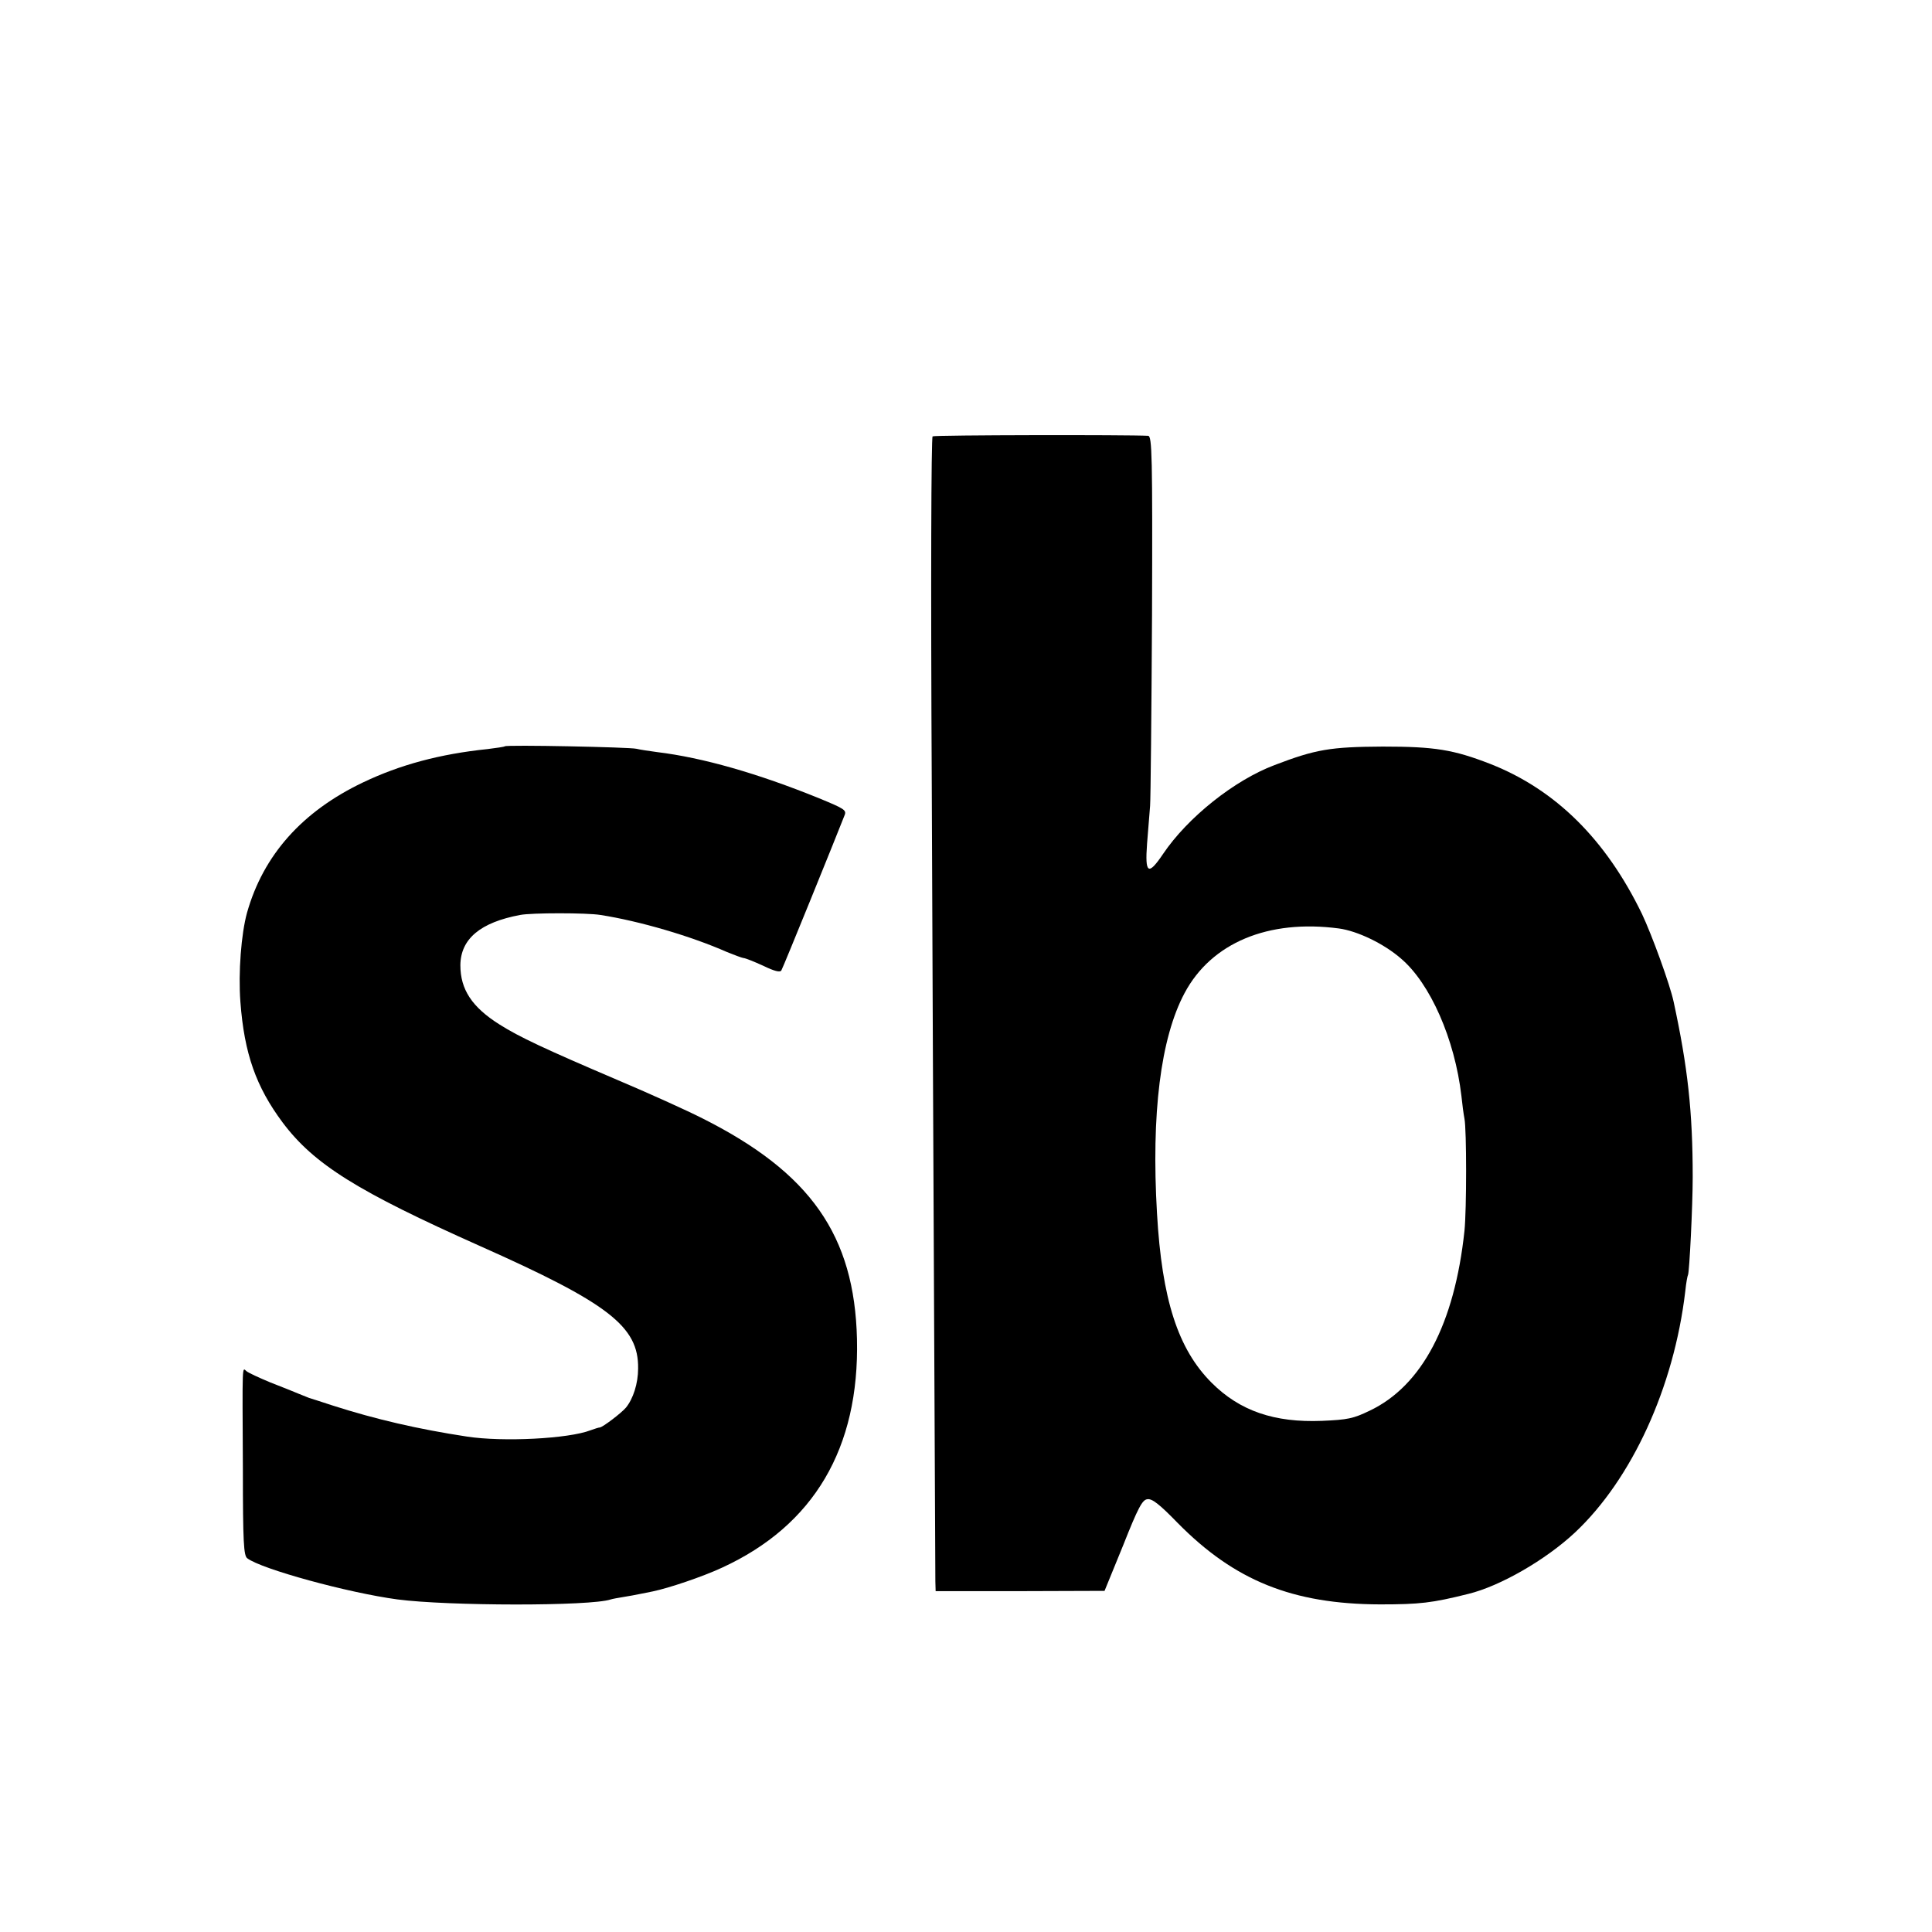
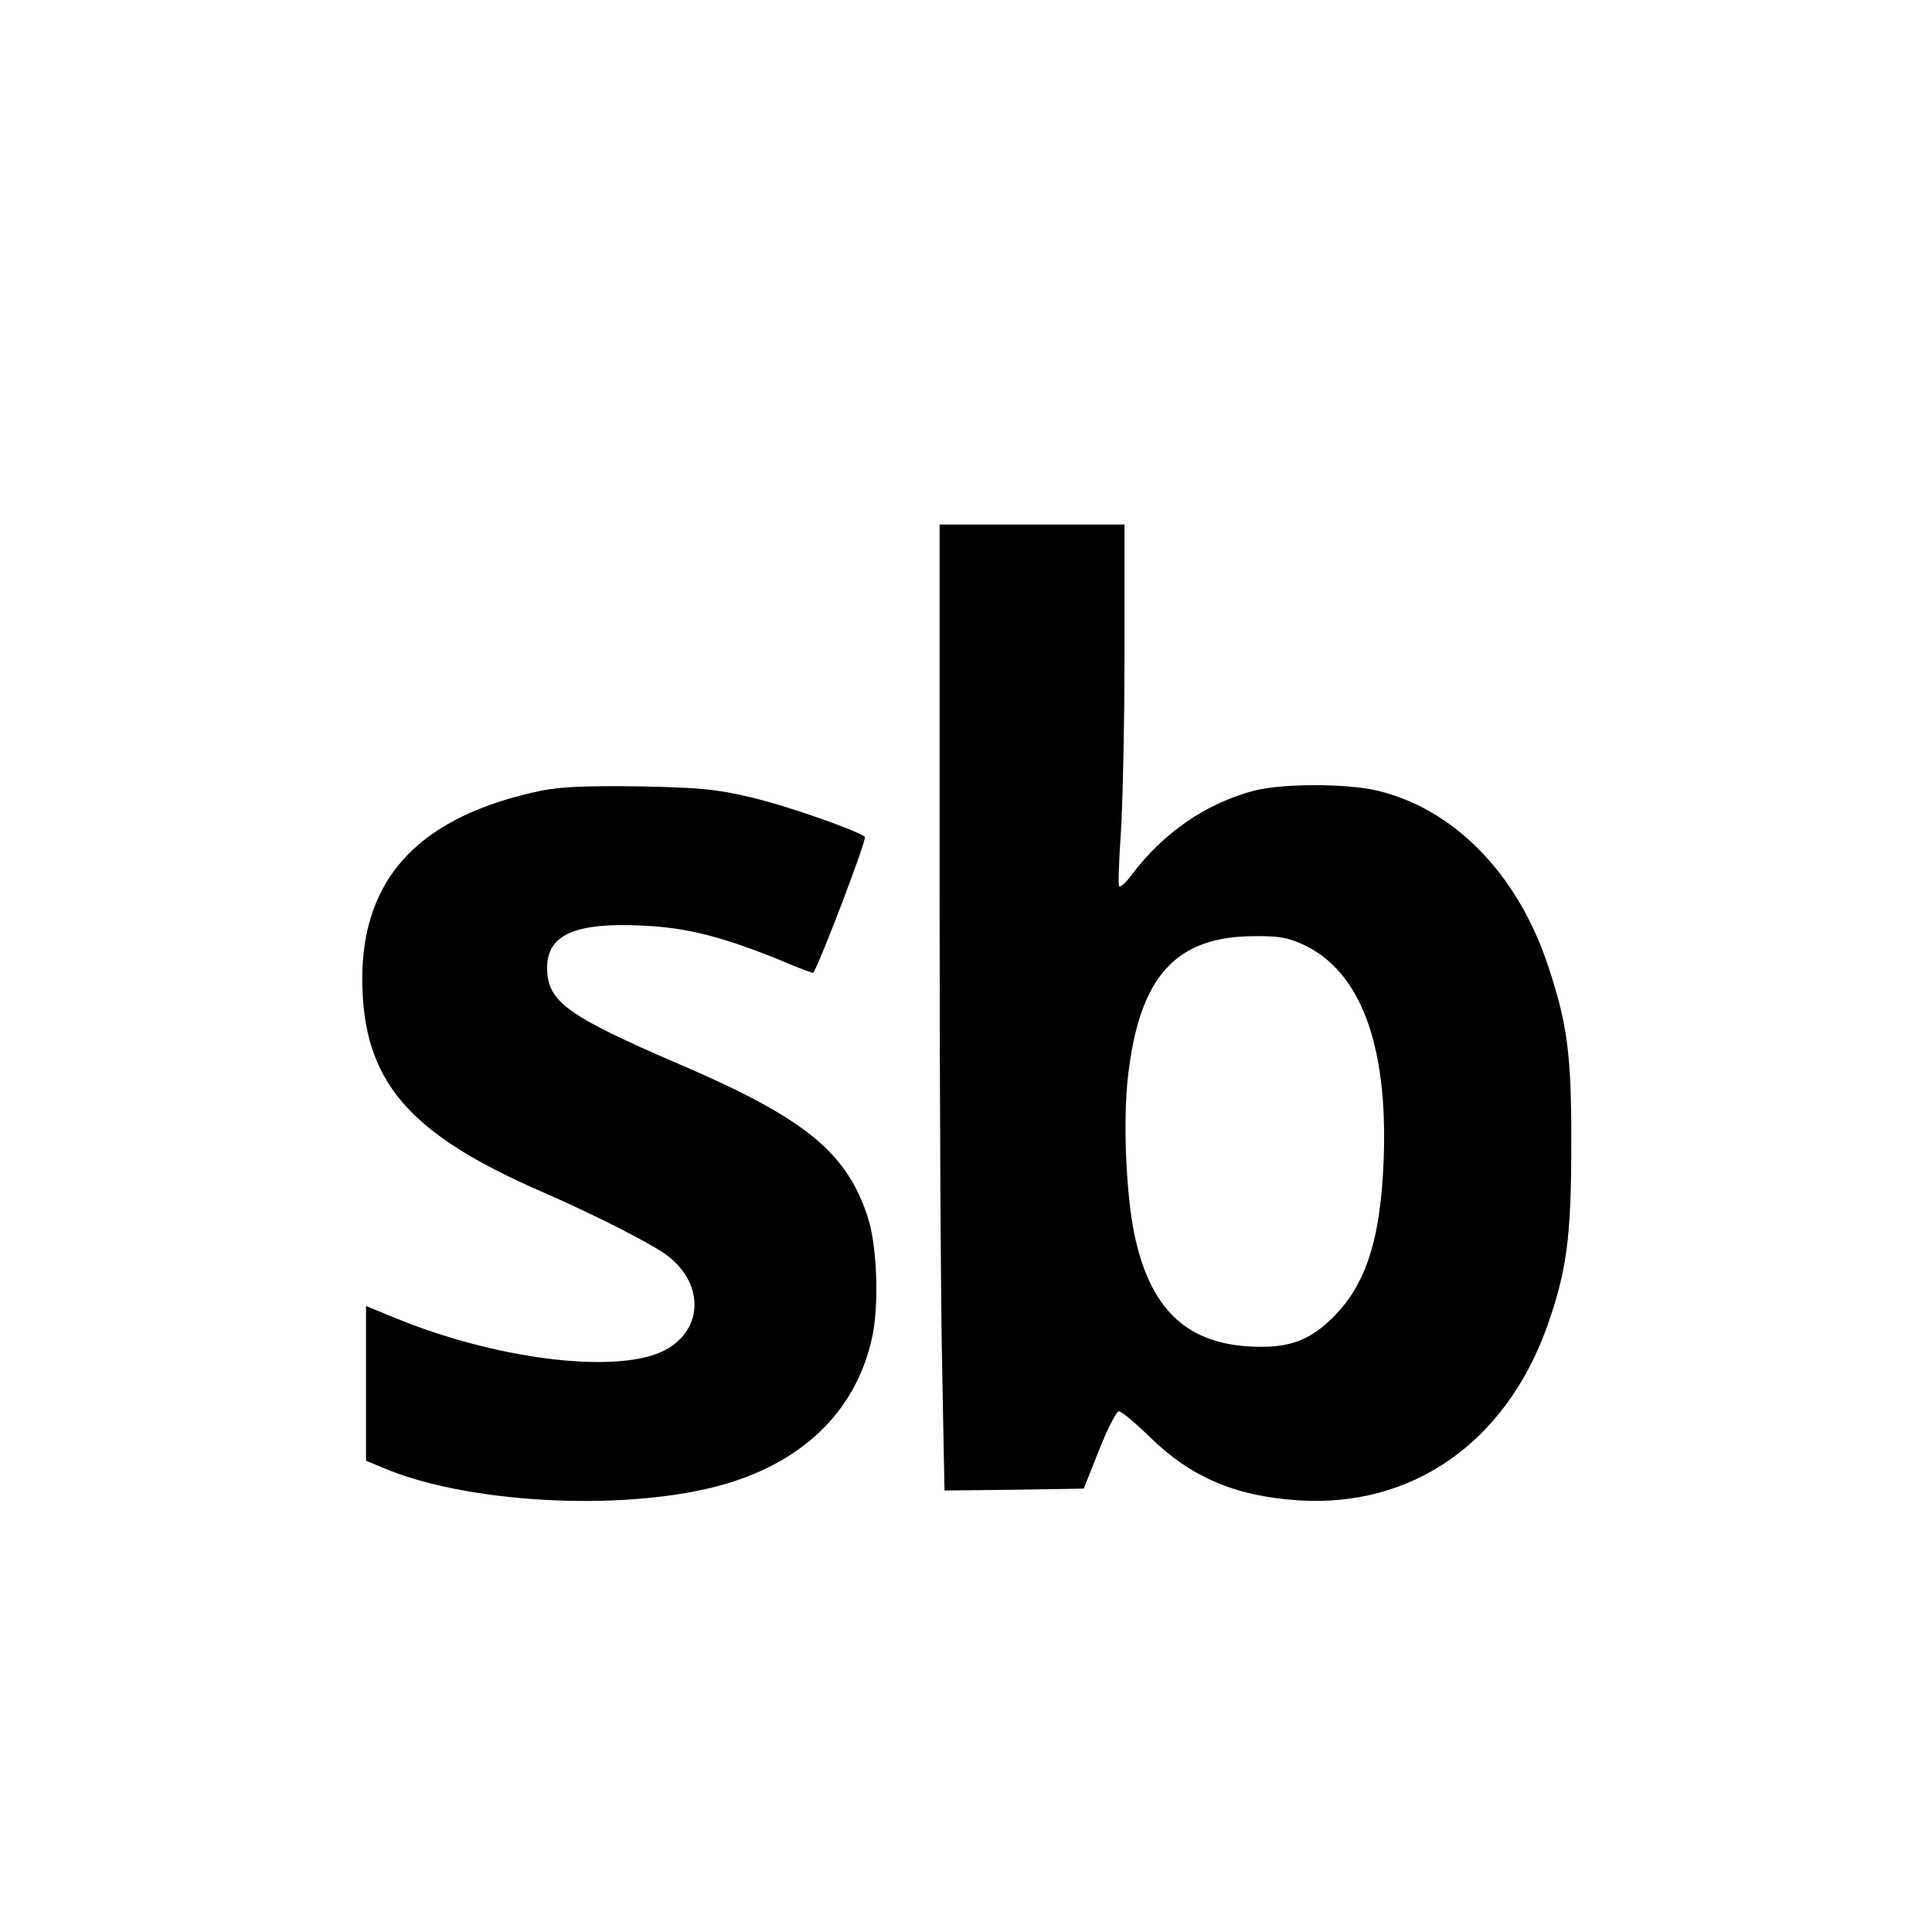
- <svg xmlns="http://www.w3.org/2000/svg" version="1.0" width="700pt" height="700pt" viewBox="0 0 700 700" preserveAspectRatio="xMidYMid meet">
-   <g transform="translate(0,700) scale(0.1,-0.1)" fill="#000000" stroke="none">
-     <path d="M3379 5419 c-5 -3 -7 -522 -3 -1270 5 -1295 13 -2816 13 -2879 l1 -35 306 0 306 1 67 164 c55 139 70 166 88 168 17 3 44 -18 110 -86 206 -209 416 -294 733 -295 144 0 188 5 320 38 115 28 280 123 386 222 206 193 359 526 400 874 3 30 8 57 10 60 5 10 17 249 17 354 0 237 -18 399 -69 635 -13 62 -79 243 -115 319 -131 270 -313 450 -549 543 -134 52 -201 63 -390 63 -190 -1 -243 -10 -392 -67 -146 -55 -315 -190 -404 -322 -54 -80 -66 -72 -58 37 4 51 9 112 11 137 2 25 5 336 7 693 2 577 0 647 -14 648 -70 4 -774 3 -781 -2z m1472 -1783 c67 -9 163 -55 225 -109 106 -90 195 -292 219 -498 3 -30 8 -67 11 -82 8 -40 8 -330 0 -407 -36 -337 -154 -561 -343 -651 -60 -29 -80 -33 -173 -37 -173 -7 -298 36 -400 138 -122 122 -180 301 -198 614 -21 361 13 635 100 798 97 182 303 268 559 234z" />
-     <path d="M1829 4296 c-2 -2 -30 -6 -62 -10 -174 -18 -318 -57 -452 -121 -220 -105 -361 -263 -420 -472 -21 -76 -32 -216 -24 -323 14 -188 57 -308 153 -437 114 -152 272 -250 716 -448 465 -207 574 -291 572 -443 0 -55 -18 -110 -44 -142 -17 -20 -84 -71 -95 -72 -4 0 -19 -5 -33 -10 -80 -31 -318 -43 -448 -23 -178 27 -332 63 -485 112 -45 15 -84 27 -87 28 -3 1 -18 7 -35 14 -16 7 -64 26 -105 42 -41 17 -80 35 -87 41 -16 13 -15 40 -13 -357 0 -264 3 -312 16 -321 51 -39 365 -125 544 -149 182 -24 700 -25 773 0 6 2 28 6 47 9 19 3 46 8 60 11 14 3 34 7 45 9 58 12 180 53 251 86 333 153 498 433 489 828 -9 376 -168 603 -560 800 -55 28 -194 91 -310 140 -260 111 -354 155 -425 200 -100 63 -142 127 -142 215 1 95 72 155 217 182 41 8 241 8 290 0 142 -22 329 -77 458 -134 27 -11 54 -21 60 -22 7 0 39 -13 72 -28 41 -20 62 -25 66 -17 6 9 199 485 229 562 8 19 -1 24 -93 62 -222 90 -421 147 -586 167 -30 4 -63 9 -75 12 -24 6 -471 15 -477 9z" />
+ <svg xmlns="http://www.w3.org/2000/svg" version="1.0" width="512pt" height="512pt" viewBox="0 0 512 512" preserveAspectRatio="xMidYMid meet">
+   <g transform="translate(0,512) scale(0.1,-0.1)" fill="#000000" stroke="none">
+     <path d="M2490 2767 c0 -530 3 -1106 7 -1281 l6 -316 185 2 184 3 41 103 c22 56 46 102 52 102 7 0 44 -31 83 -69 107 -105 225 -156 392 -167 300 -20 547 151 658 455 53 148 66 239 66 481 1 246 -10 327 -63 485 -81 241 -249 412 -452 460 -83 19 -248 19 -324 0 -128 -33 -244 -113 -327 -225 -14 -19 -29 -32 -32 -29 -3 3 -1 63 4 135 5 71 10 285 10 477 l0 347 -245 0 -245 0 0 -963z m965 -151 c150 -70 223 -264 212 -566 -8 -222 -50 -346 -149 -435 -59 -53 -114 -69 -211 -63 -167 11 -260 103 -301 298 -22 109 -30 298 -17 415 30 267 126 374 336 374 63 1 90 -4 130 -23z" />
+     <path d="M1436 3025 c-322 -67 -476 -229 -476 -500 1 -269 120 -409 480 -565 135 -59 289 -137 328 -167 103 -78 95 -206 -16 -256 -130 -58 -444 -18 -709 92 l-73 30 0 -205 0 -205 43 -18 c219 -94 623 -117 883 -51 224 58 369 194 414 390 20 84 15 243 -9 320 -55 175 -166 266 -499 409 -302 130 -352 167 -352 257 0 87 75 120 253 111 118 -5 215 -30 378 -97 39 -17 73 -29 74 -28 14 16 143 354 137 360 -17 16 -204 82 -302 105 -88 21 -135 26 -295 29 -138 2 -209 -1 -259 -11z" />
  </g>
</svg>
